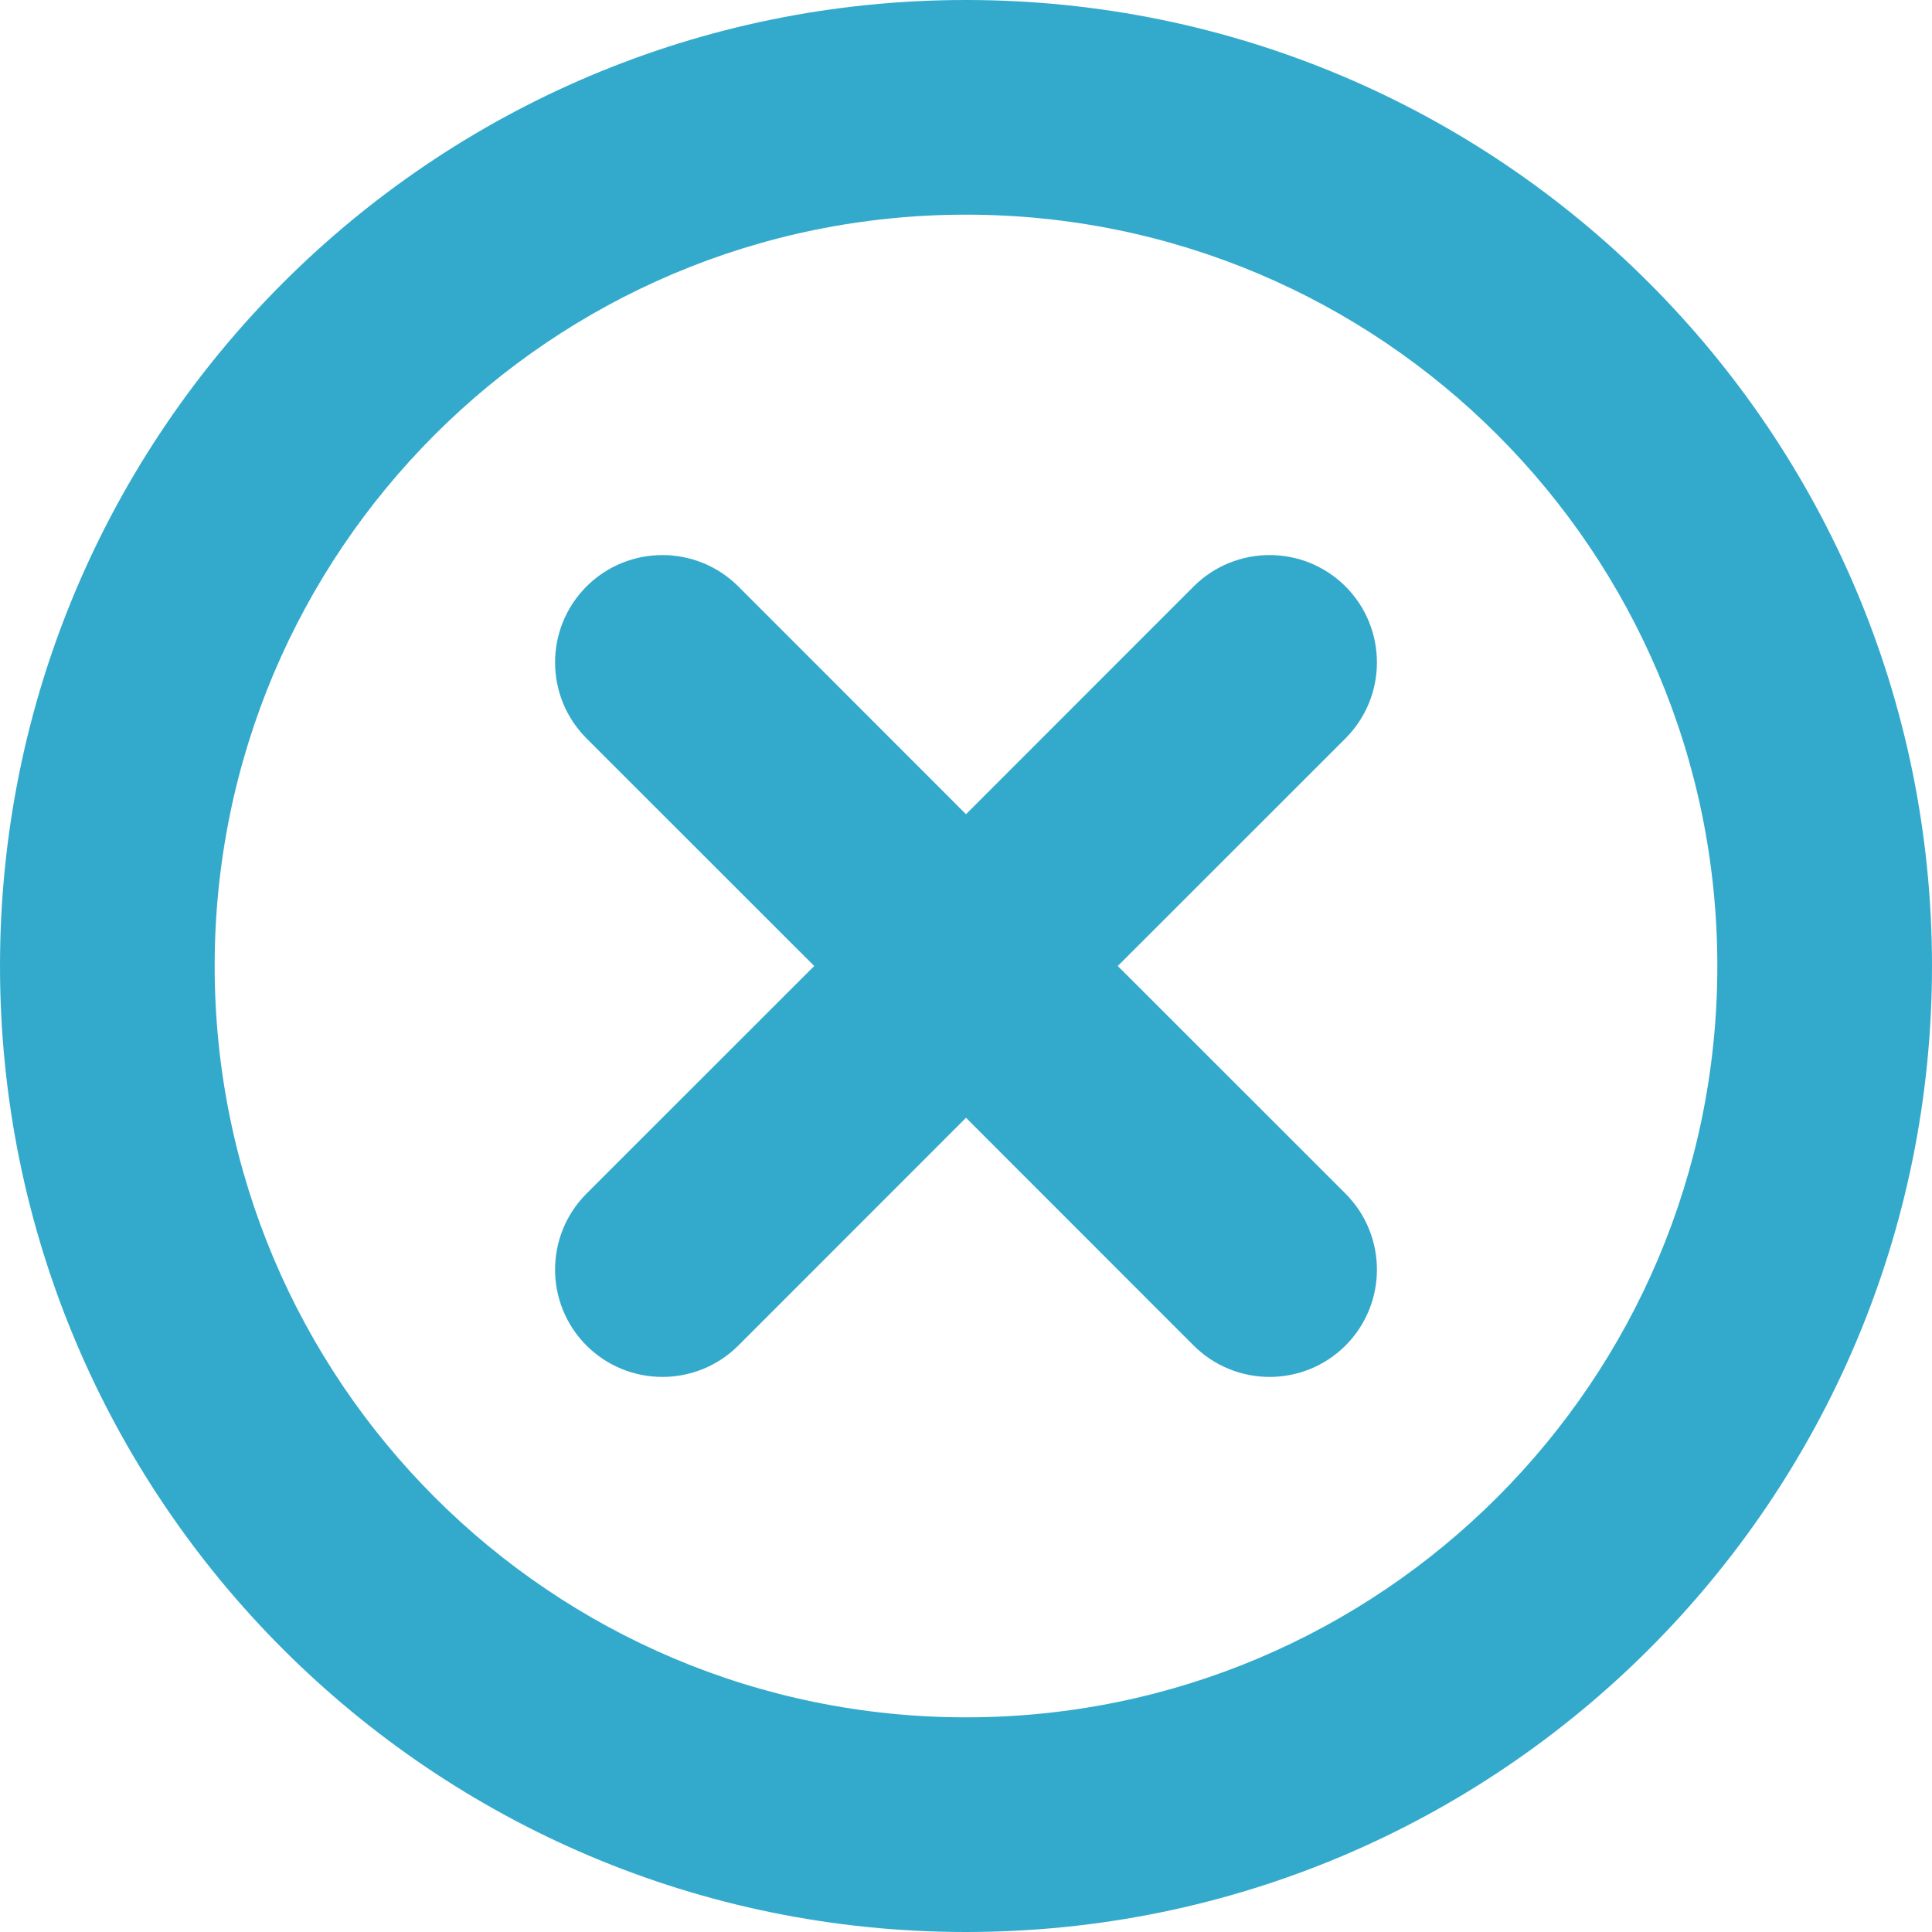
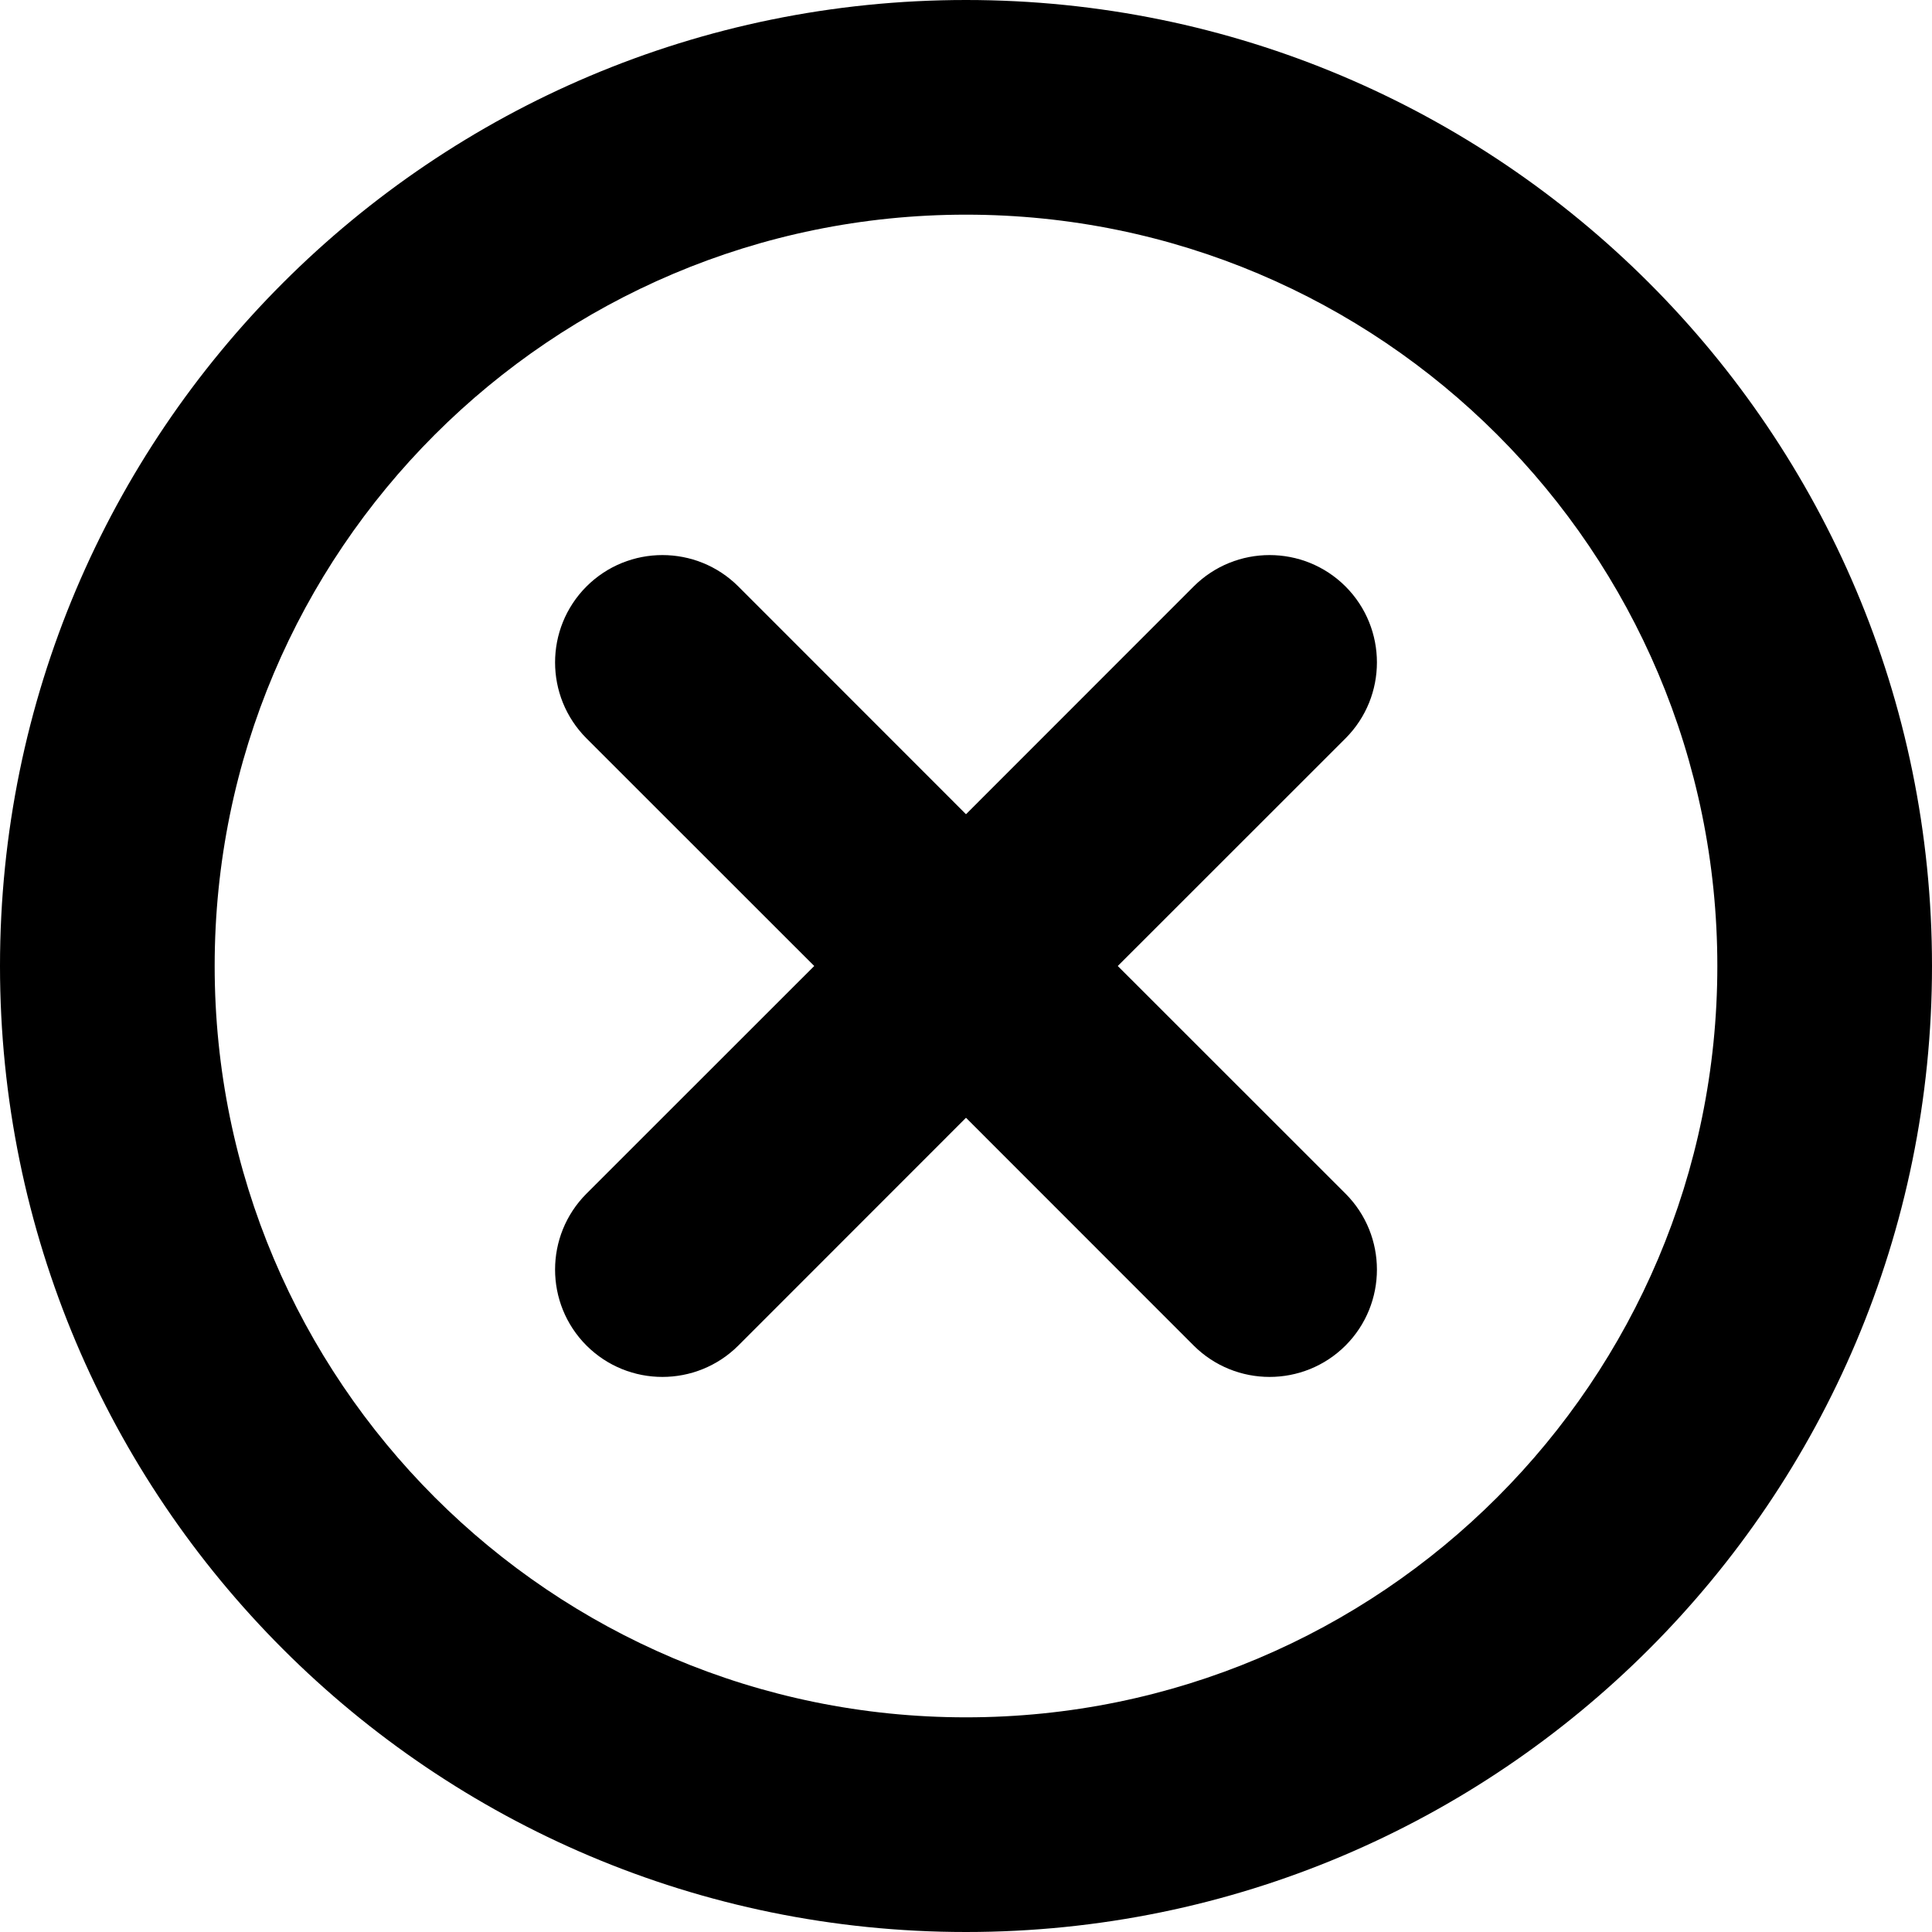
<svg xmlns="http://www.w3.org/2000/svg" width="18" height="18" viewBox="0 0 18 18">
-   <g fill="none" fill-rule="evenodd" stroke="none" stroke-width="1">
-     <path fill="#3AC" d="M9,16 C12.866,16 16,12.866 16,9 C16,5.134 12.866,2 9,2 C5.134,2 2,5.134 2,9 C2,12.866 5.134,16 9,16 Z M9,18 C4.029,18 0,13.971 0,9 C0,4.029 4.029,0 9,0 C13.971,0 18,4.029 18,9 C18,13.971 13.971,18 9,18 Z M10.414,9 L12.536,11.121 C12.926,11.512 12.926,12.145 12.536,12.536 C12.145,12.926 11.512,12.926 11.121,12.536 L9,10.414 L6.879,12.536 C6.488,12.926 5.855,12.926 5.464,12.536 C5.074,12.145 5.074,11.512 5.464,11.121 L7.586,9 L5.464,6.879 C5.074,6.488 5.074,5.855 5.464,5.464 C5.855,5.074 6.488,5.074 6.879,5.464 L9,7.586 L11.121,5.464 C11.512,5.074 12.145,5.074 12.536,5.464 C12.926,5.855 12.926,6.488 12.536,6.879 L10.414,9 Z" />
-   </g>
+   <path fill="#000" d="M9,16 C12.866,16 16,12.866 16,9 C16,5.134 12.866,2 9,2 C5.134,2 2,5.134 2,9 C2,12.866 5.134,16 9,16 Z M9,18 C4.029,18 0,13.971 0,9 C0,4.029 4.029,0 9,0 C13.971,0 18,4.029 18,9 C18,13.971 13.971,18 9,18 Z M10.414,9 L12.536,11.121 C12.926,11.512 12.926,12.145 12.536,12.536 C12.145,12.926 11.512,12.926 11.121,12.536 L9,10.414 L6.879,12.536 C6.488,12.926 5.855,12.926 5.464,12.536 C5.074,12.145 5.074,11.512 5.464,11.121 L7.586,9 L5.464,6.879 C5.074,6.488 5.074,5.855 5.464,5.464 C5.855,5.074 6.488,5.074 6.879,5.464 L9,7.586 L11.121,5.464 C11.512,5.074 12.145,5.074 12.536,5.464 C12.926,5.855 12.926,6.488 12.536,6.879 L10.414,9 Z" />
</svg>
